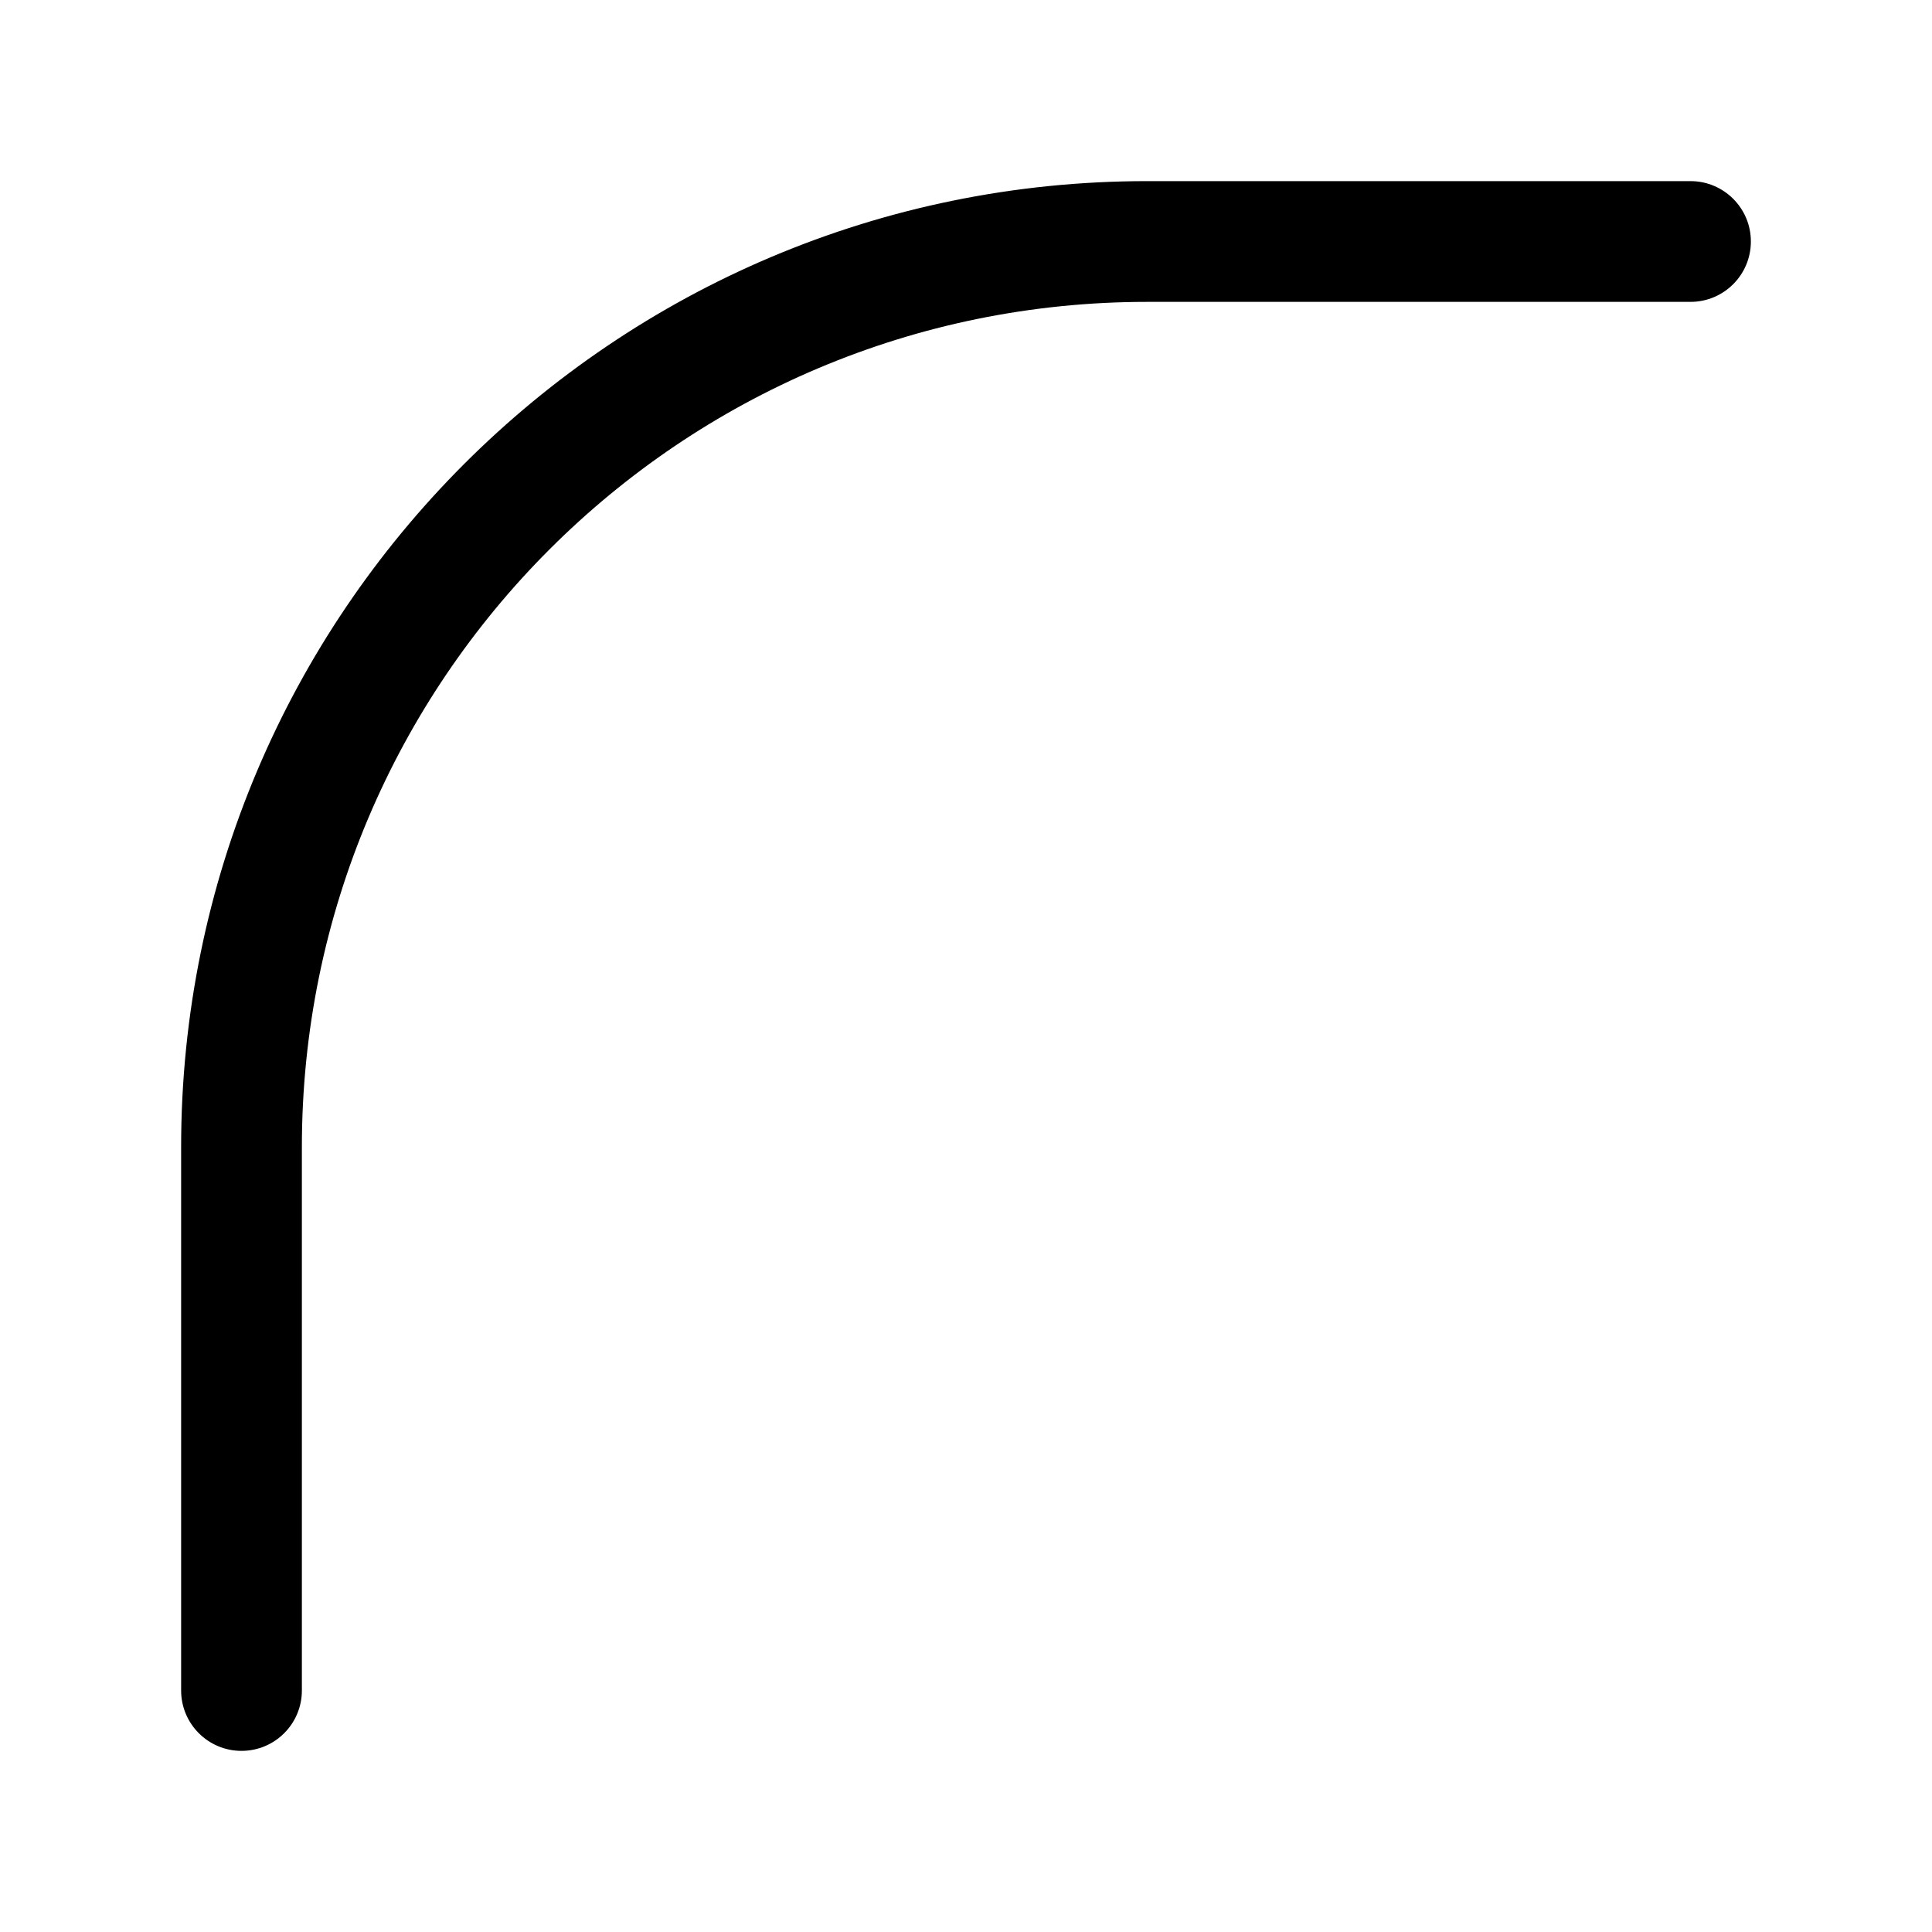
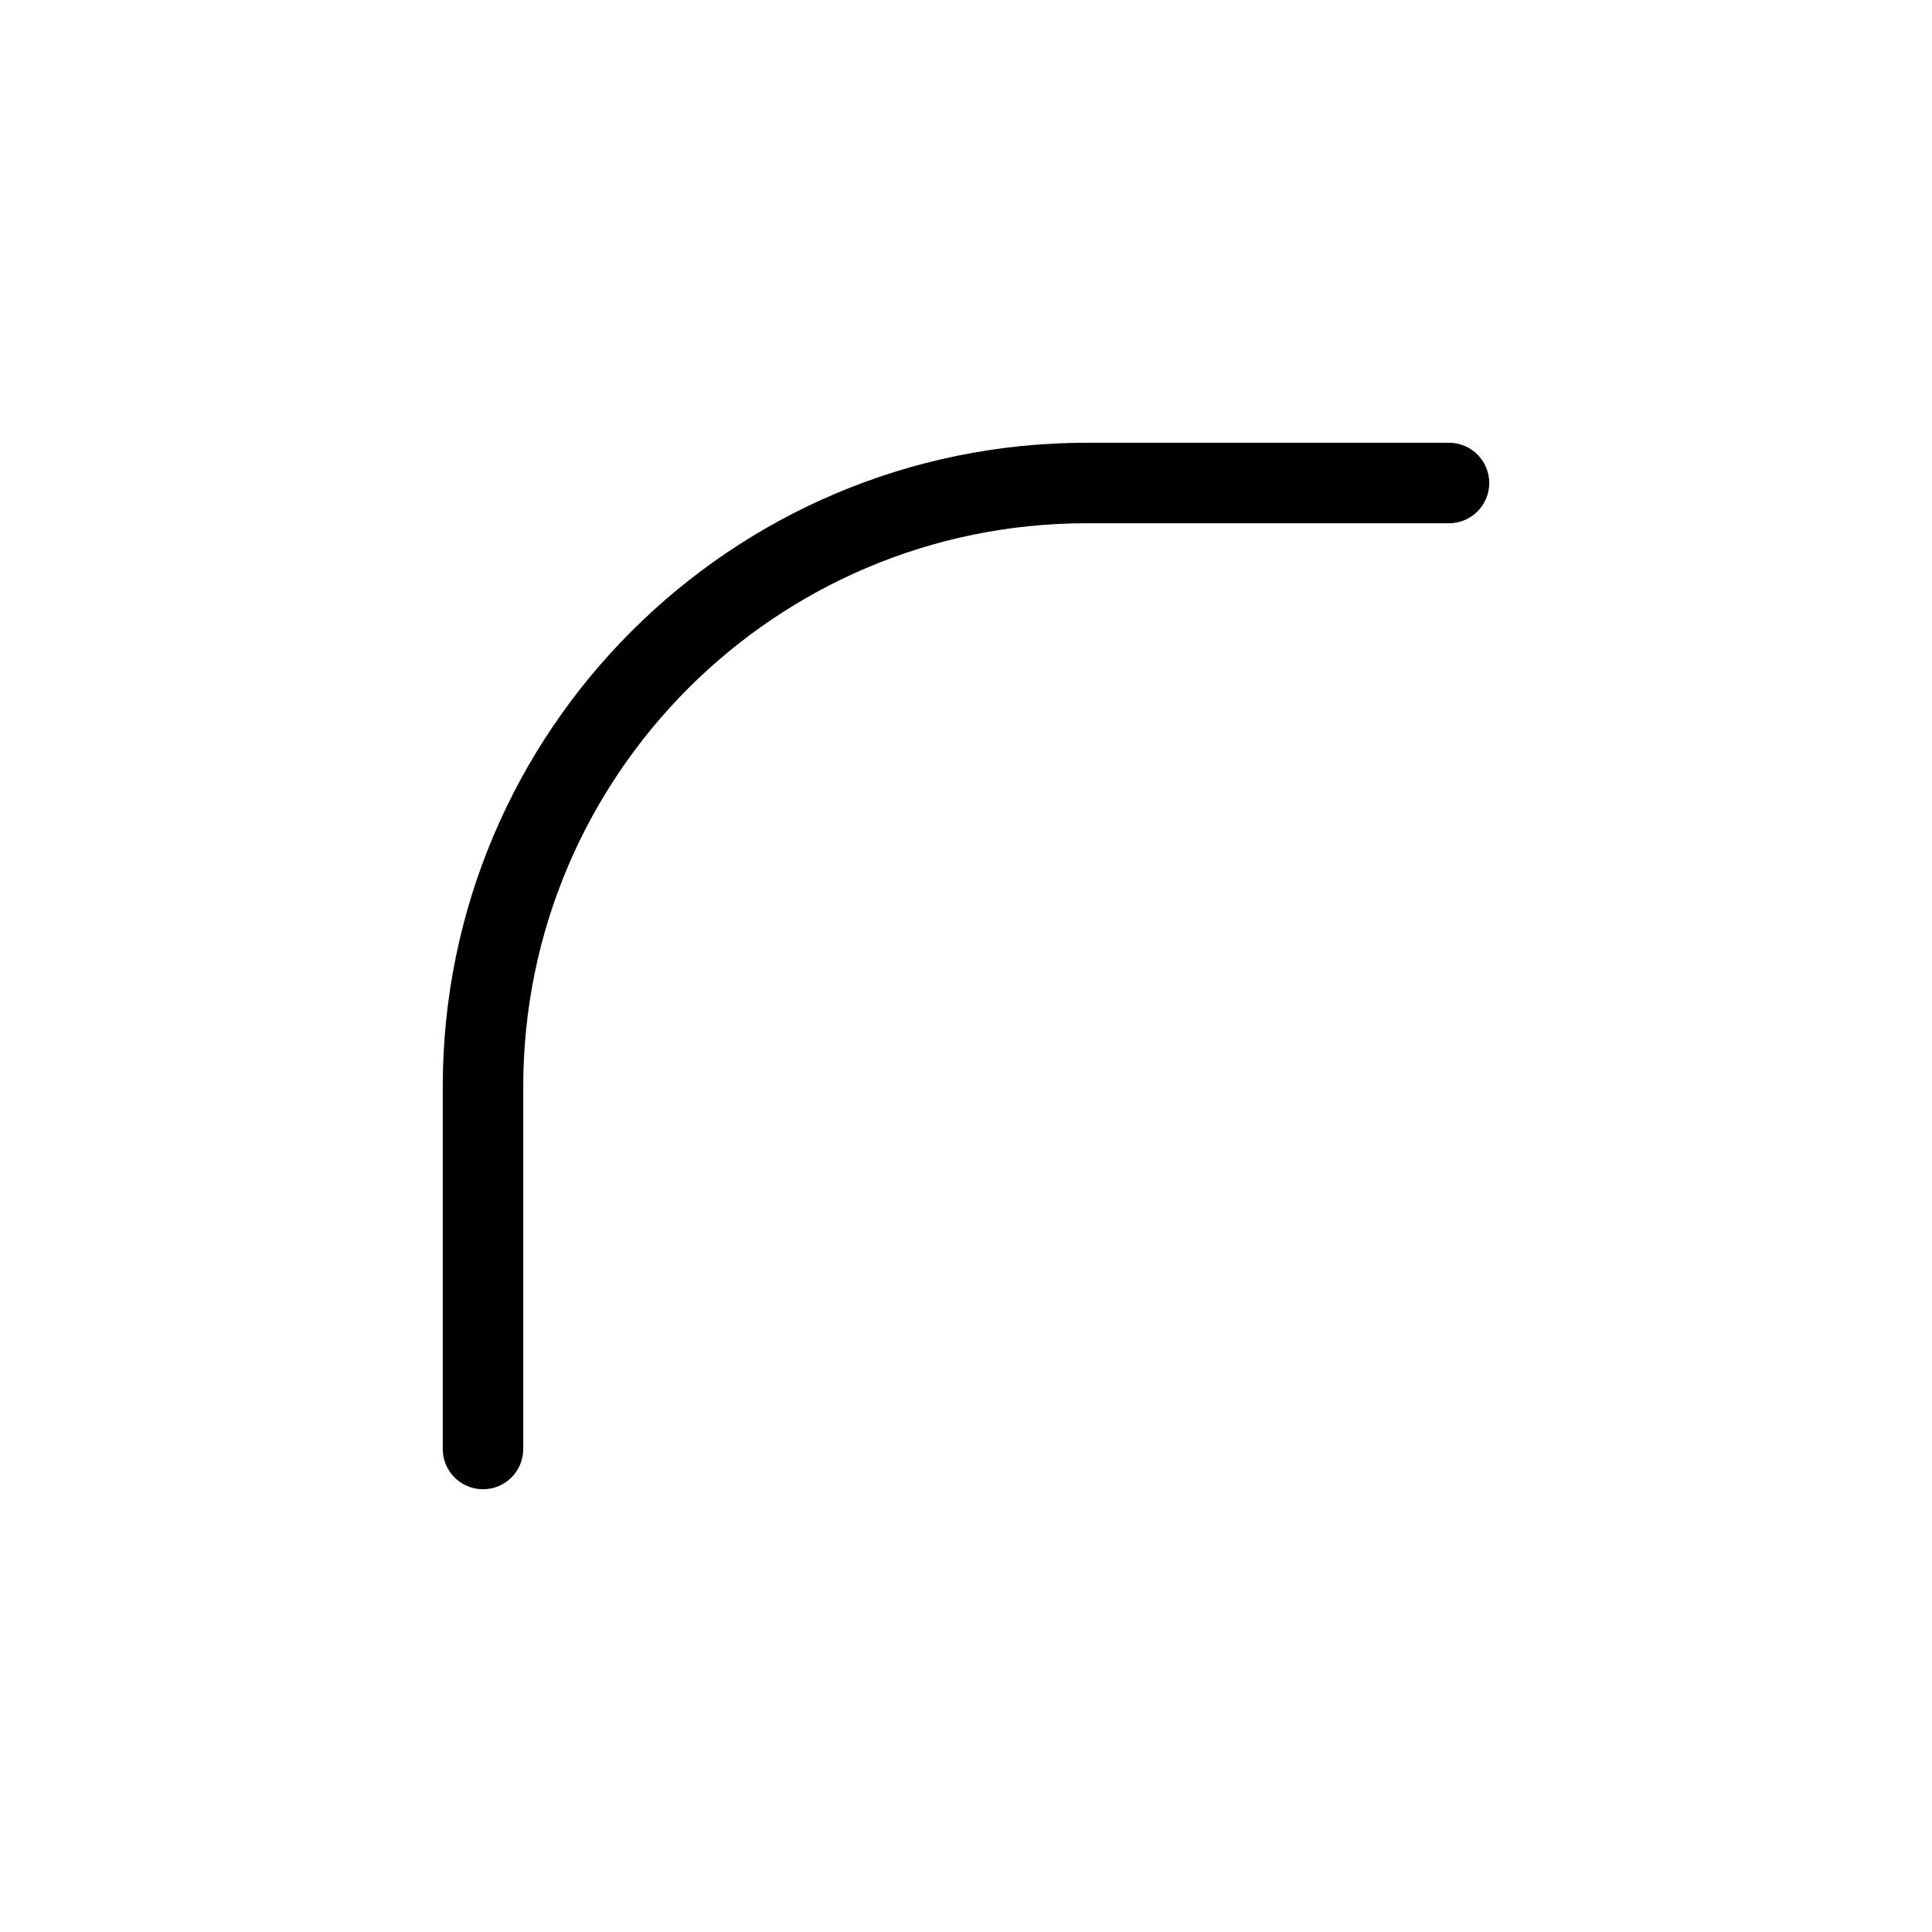
- <svg xmlns="http://www.w3.org/2000/svg" width="16" height="16" fill="currentColor" viewBox="0 0 16 16">
-   <path fill-rule="evenodd" d="M9.5 1.5H14a.5.5 0 0 1 0 1H9.5a7 7 0 0 0-7 7V14a.5.5 0 0 1-1 0V9.5a8 8 0 0 1 8-8Z" clip-rule="evenodd" />
+ <svg xmlns="http://www.w3.org/2000/svg" width="24" height="24" fill="none" viewBox="0 0 24 24">
+   <path fill="#000" fill-rule="evenodd" d="M13.5 5.5H18a.5.5 0 0 1 0 1h-4.5a7 7 0 0 0-7 7V18a.5.5 0 0 1-1 0v-4.5a8 8 0 0 1 8-8Z" clip-rule="evenodd" />
</svg>
